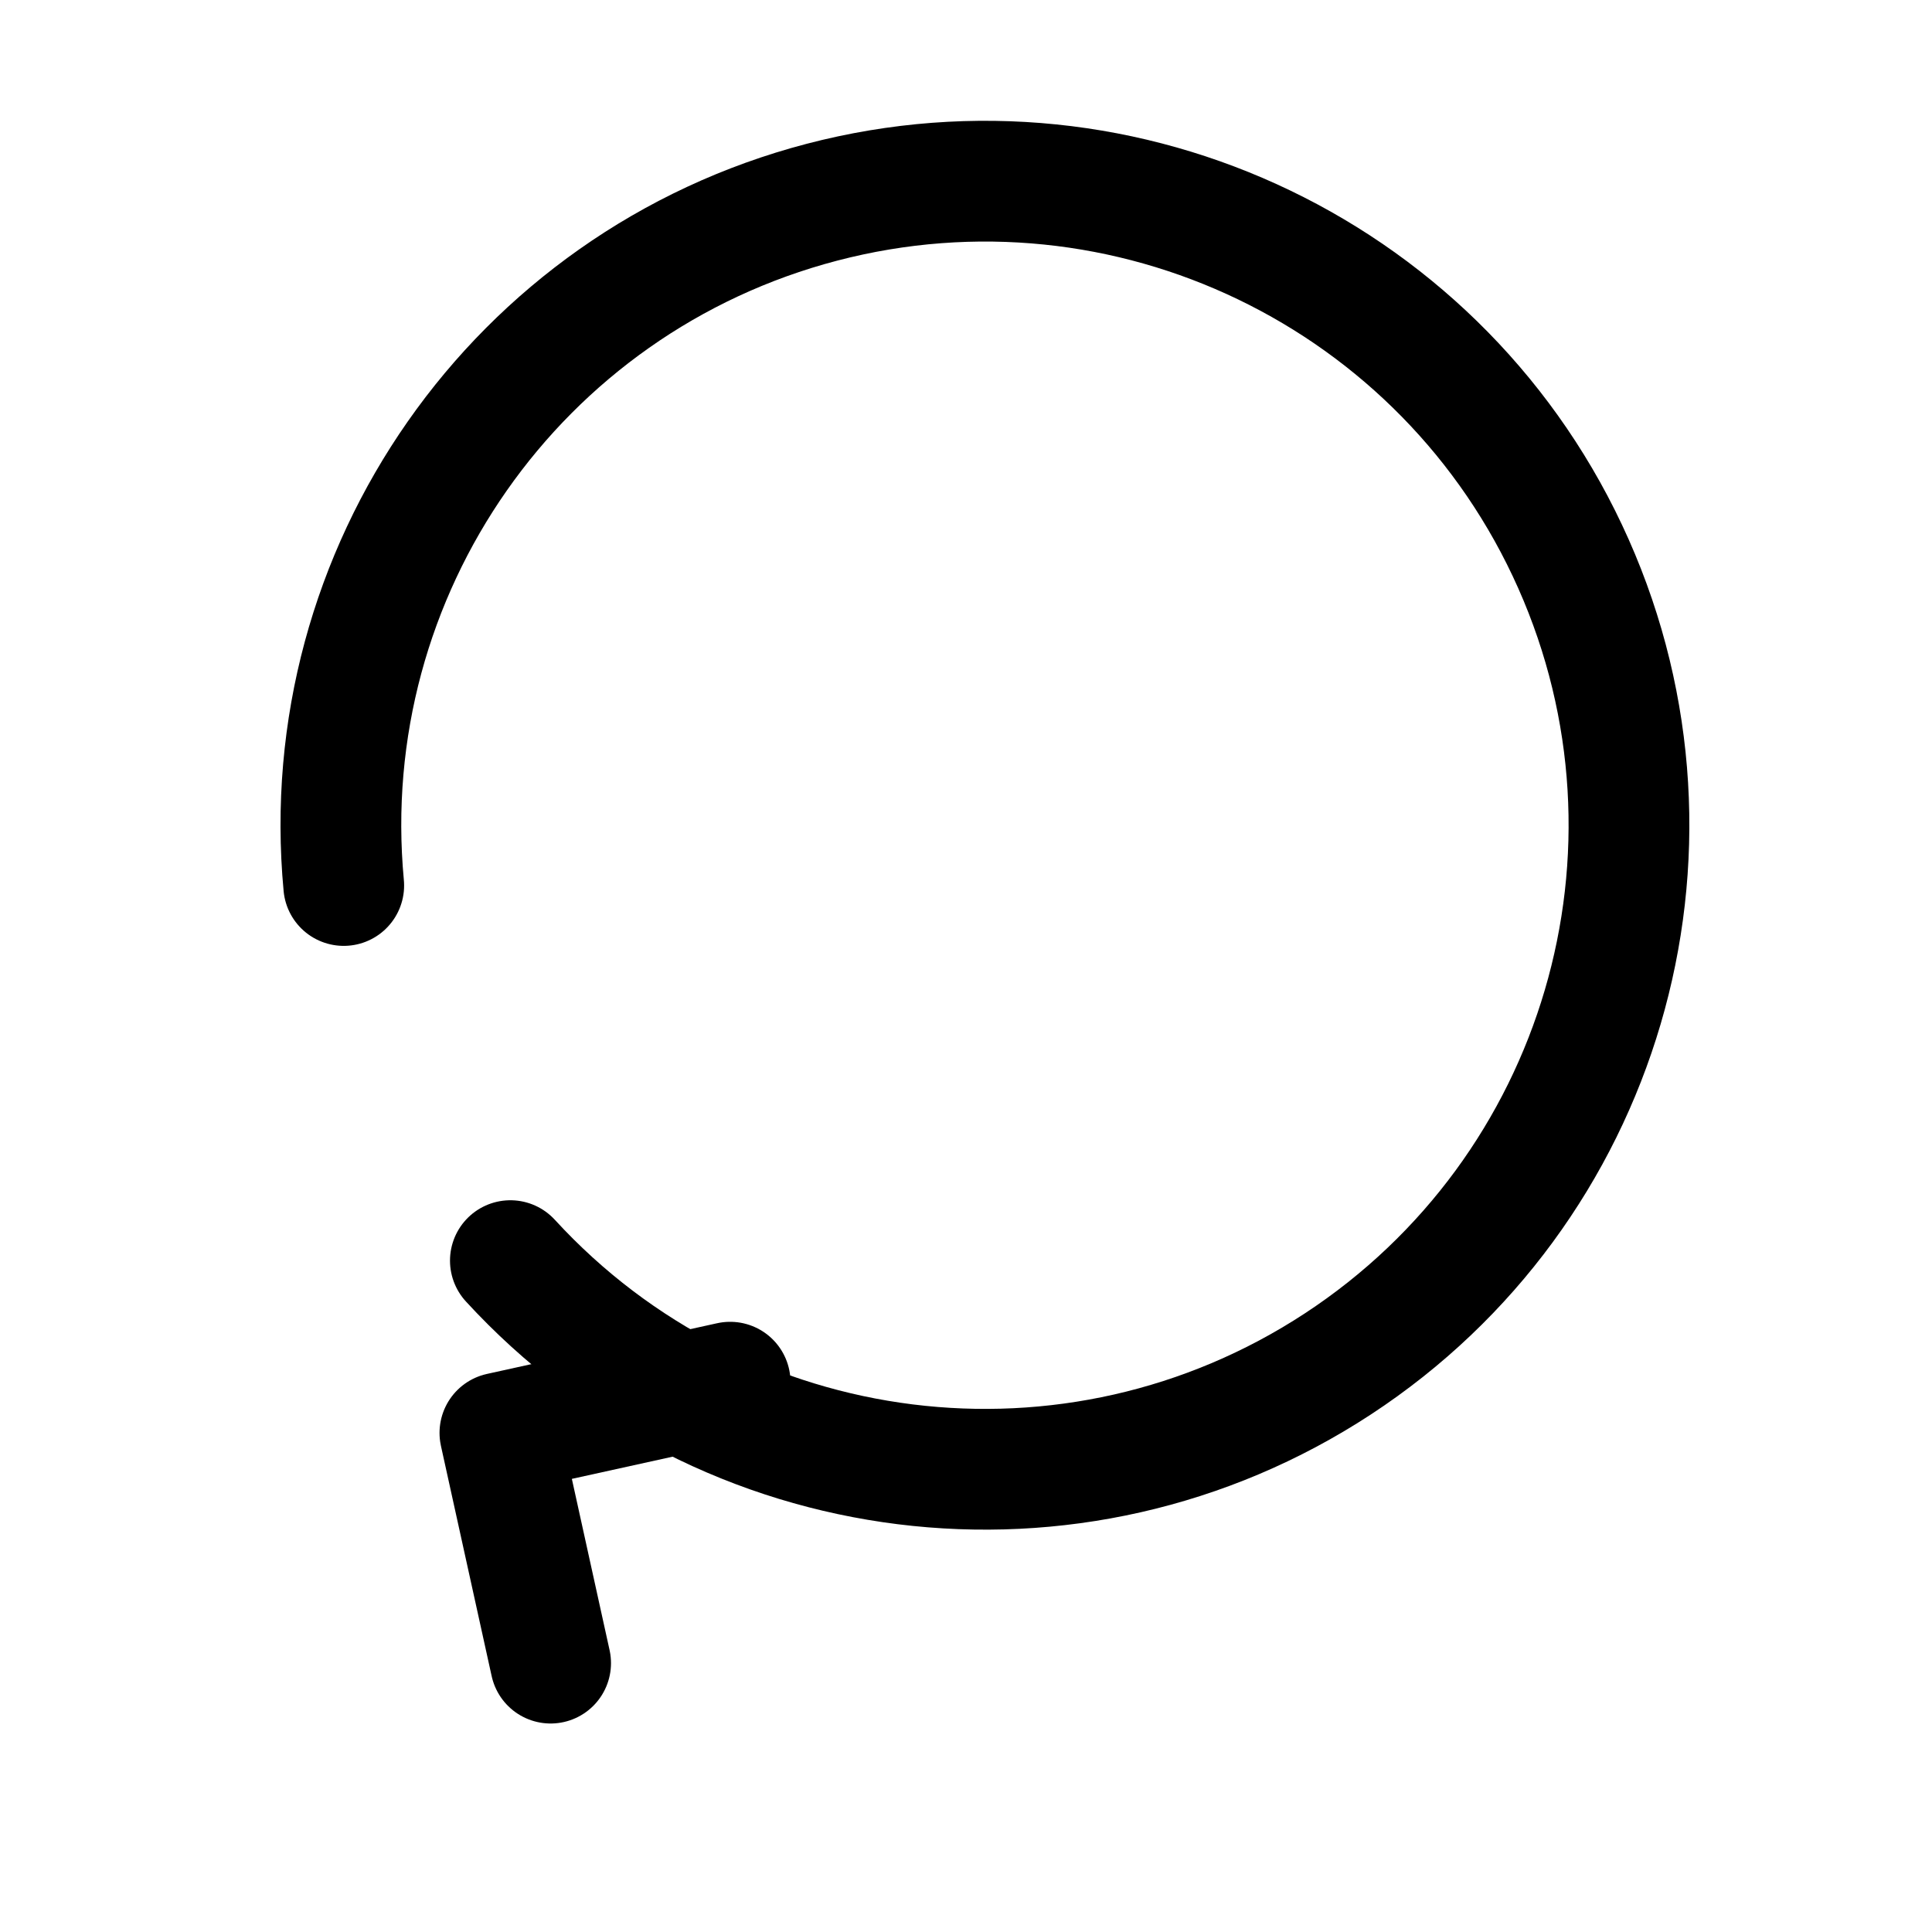
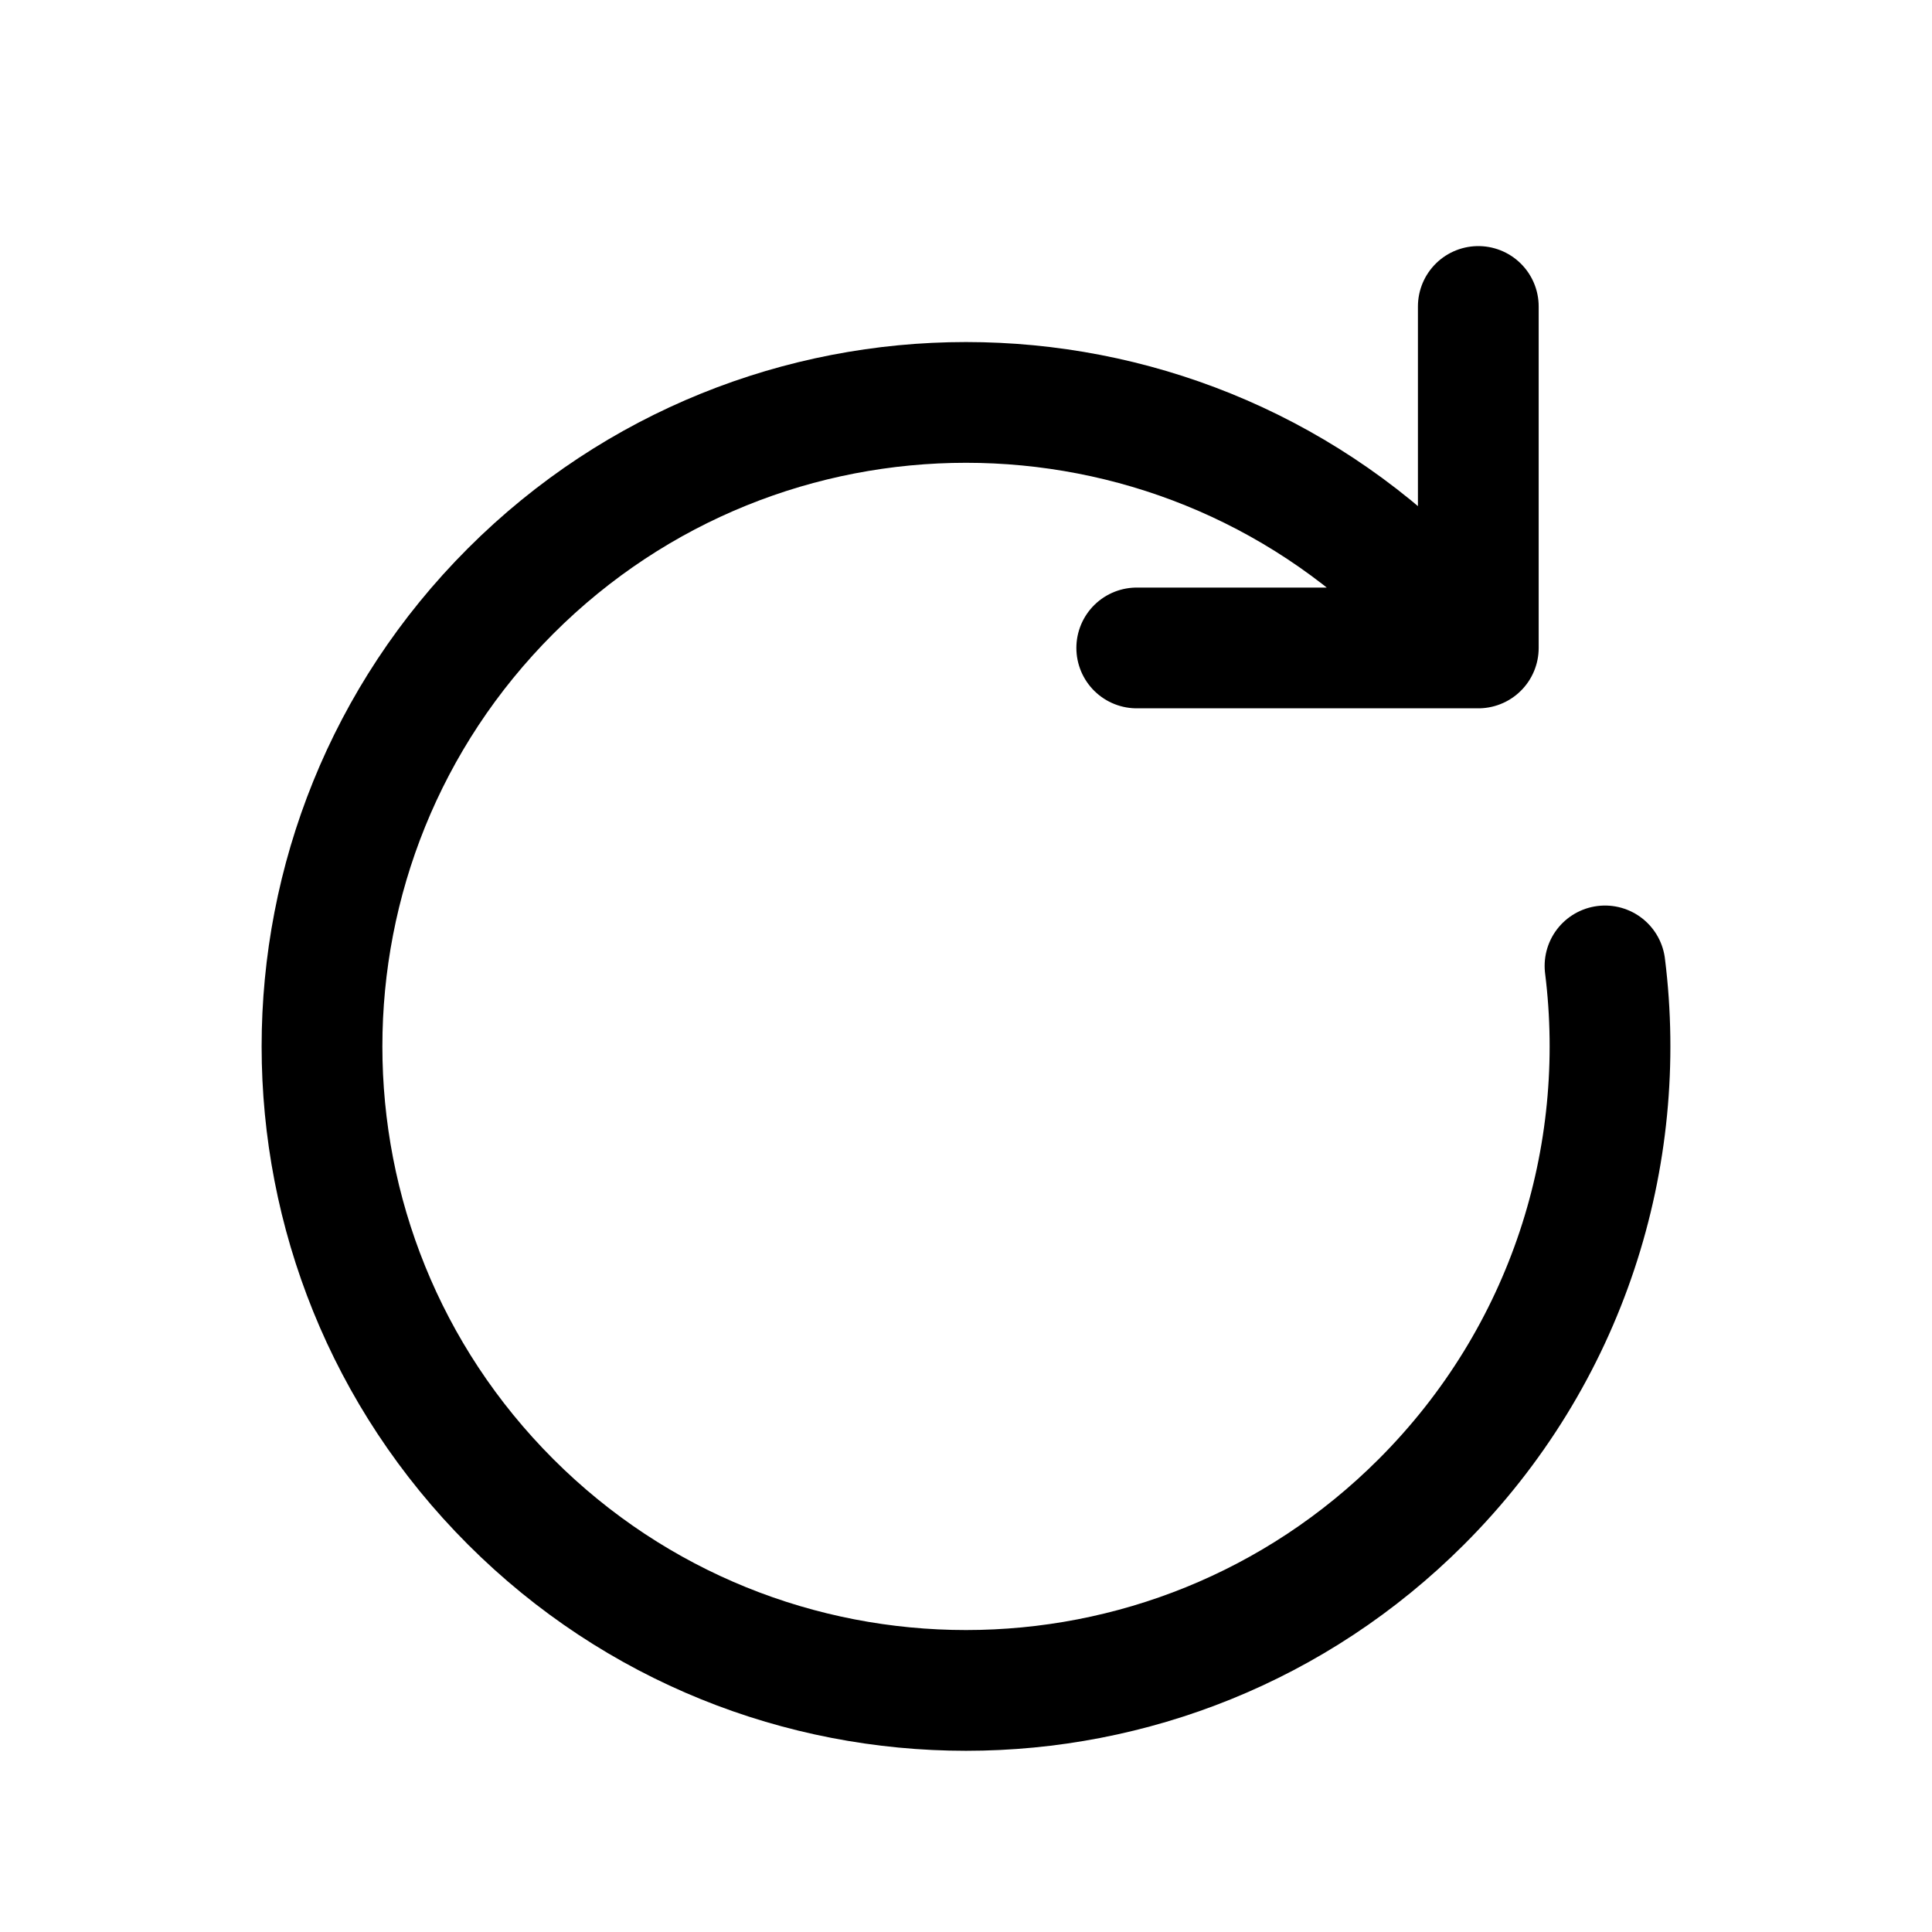
- <svg xmlns="http://www.w3.org/2000/svg" width="1em" height="1em" viewBox="0 0 24 24">
-   <g fill="none" stroke="currentColor" stroke-width="1.5" stroke-linecap="round">
-     <path d="M4.27 11a8 8 0 1 1 2.07 4.66" />
-     <path stroke-linejoin="round" d="M6.84 20.66l-.63-2.86l2.86-.63" />
-   </g>
+ <svg xmlns="http://www.w3.org/2000/svg" width="1em" height="1em" viewBox="0 0 24 24" fill="none" stroke-width="1.5">
+   <path d="M18.364 8.049L17.657 7.342C14.533 4.218 9.467 4.218 6.343 7.342C3.219 10.466 3.219 15.532 6.343 18.656C9.467 21.78 14.533 21.78 17.657 18.656C19.474 16.839 20.234 14.366 19.938 11.999M18.364 3.807V8.049H14.121" stroke="currentColor" stroke-linecap="round" stroke-linejoin="round" />
</svg>
